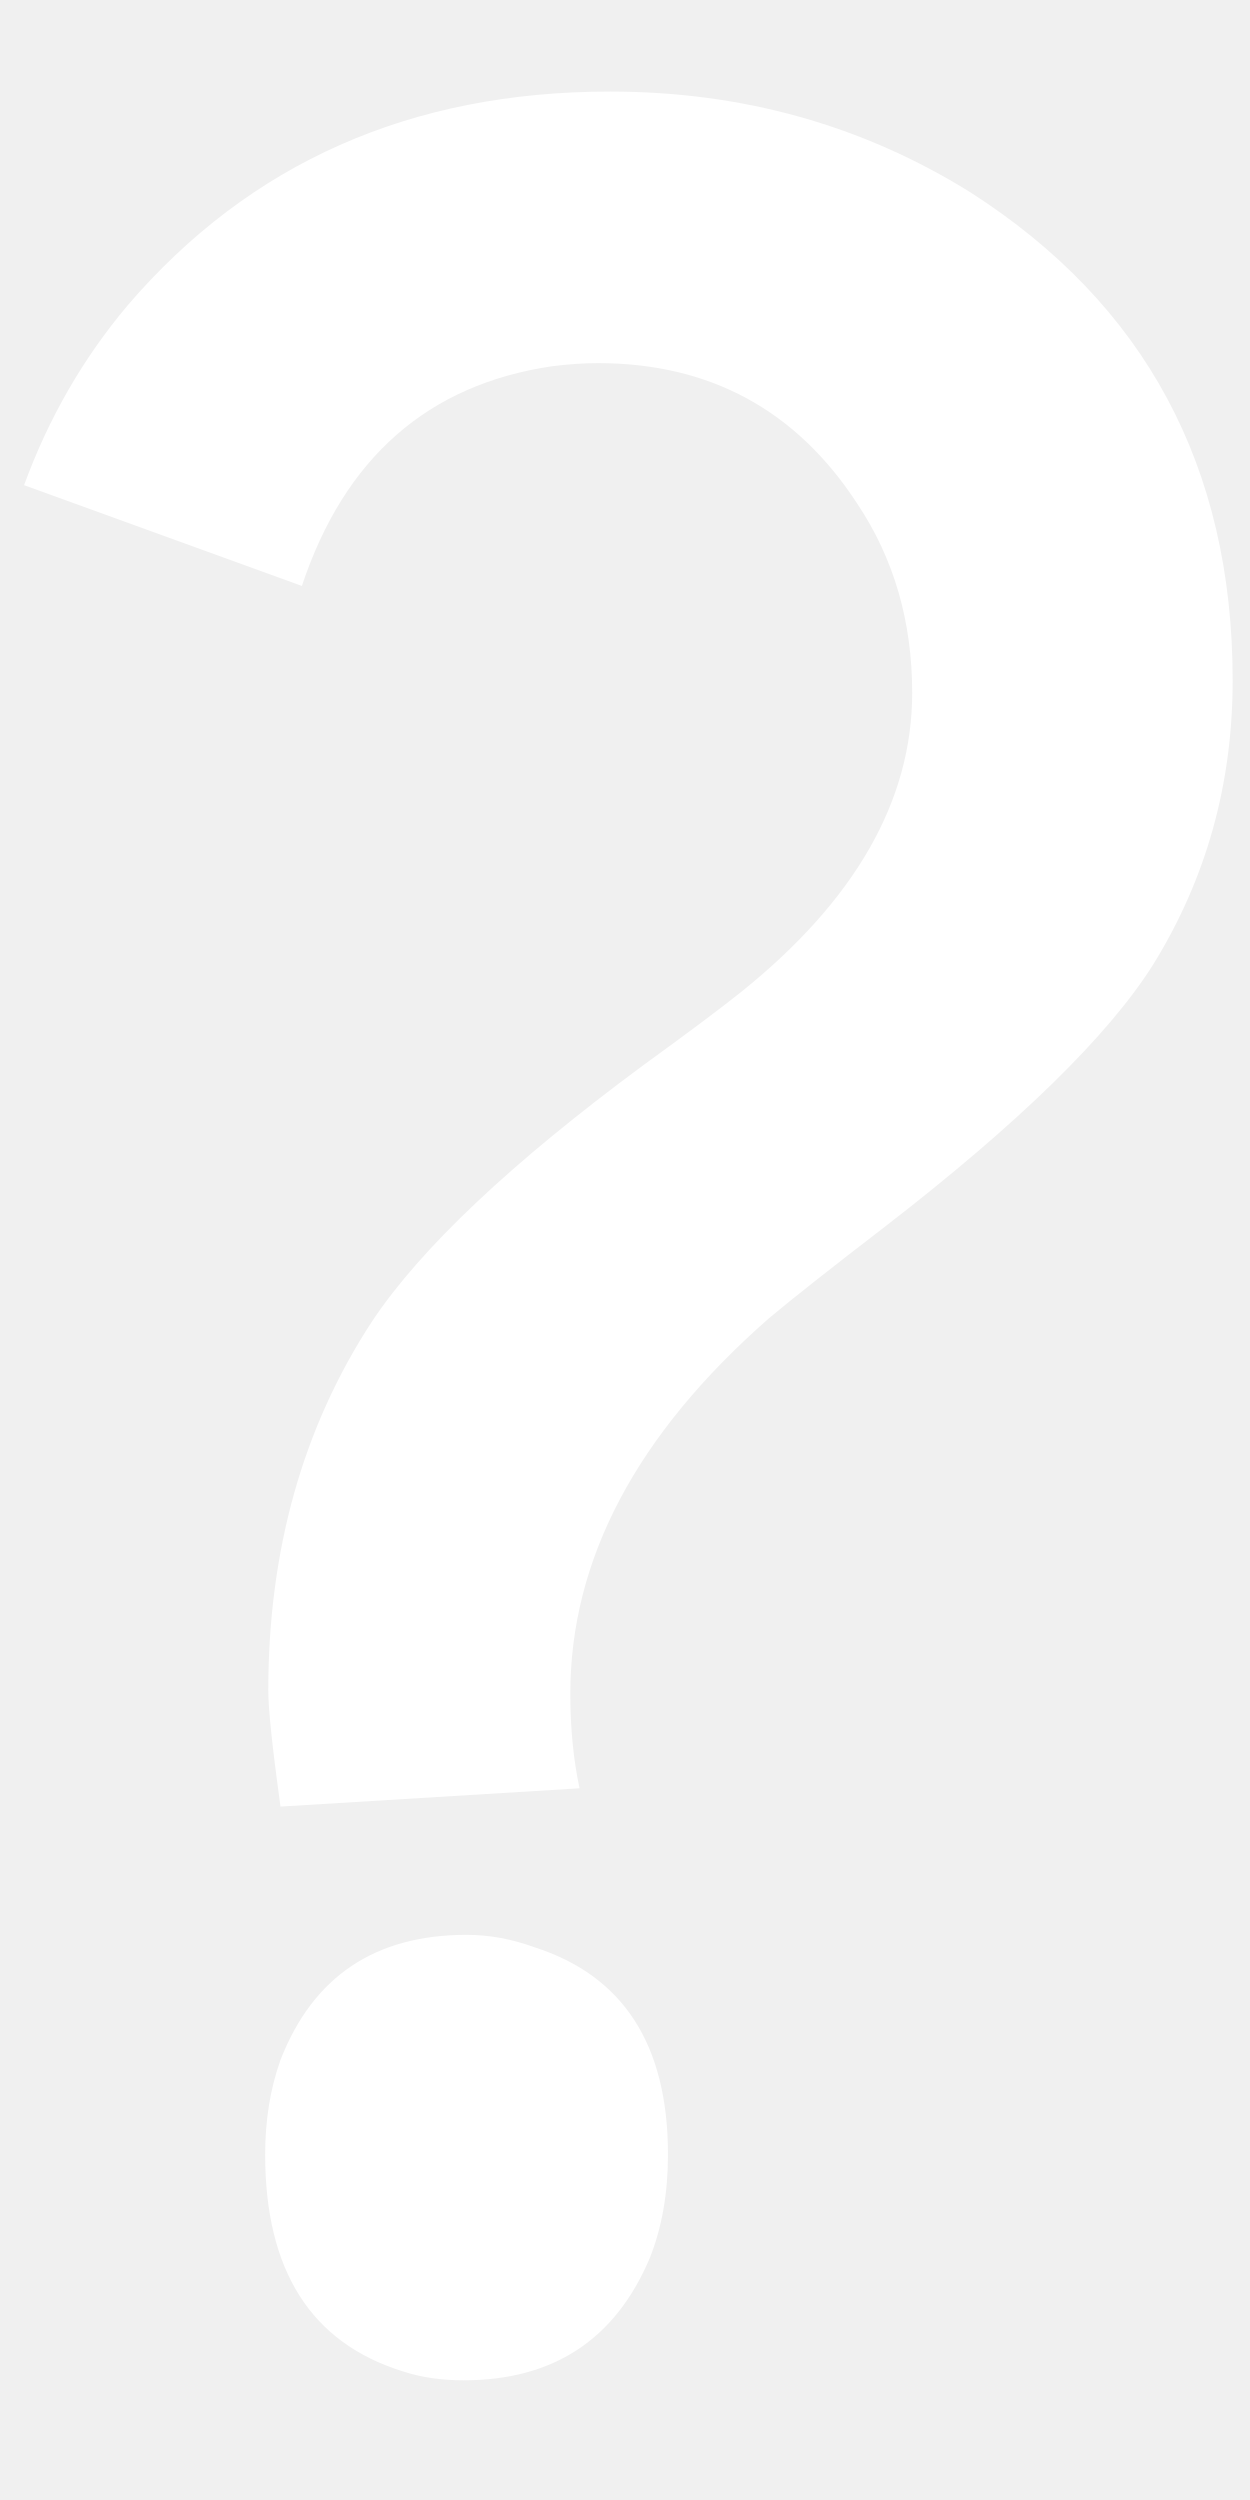
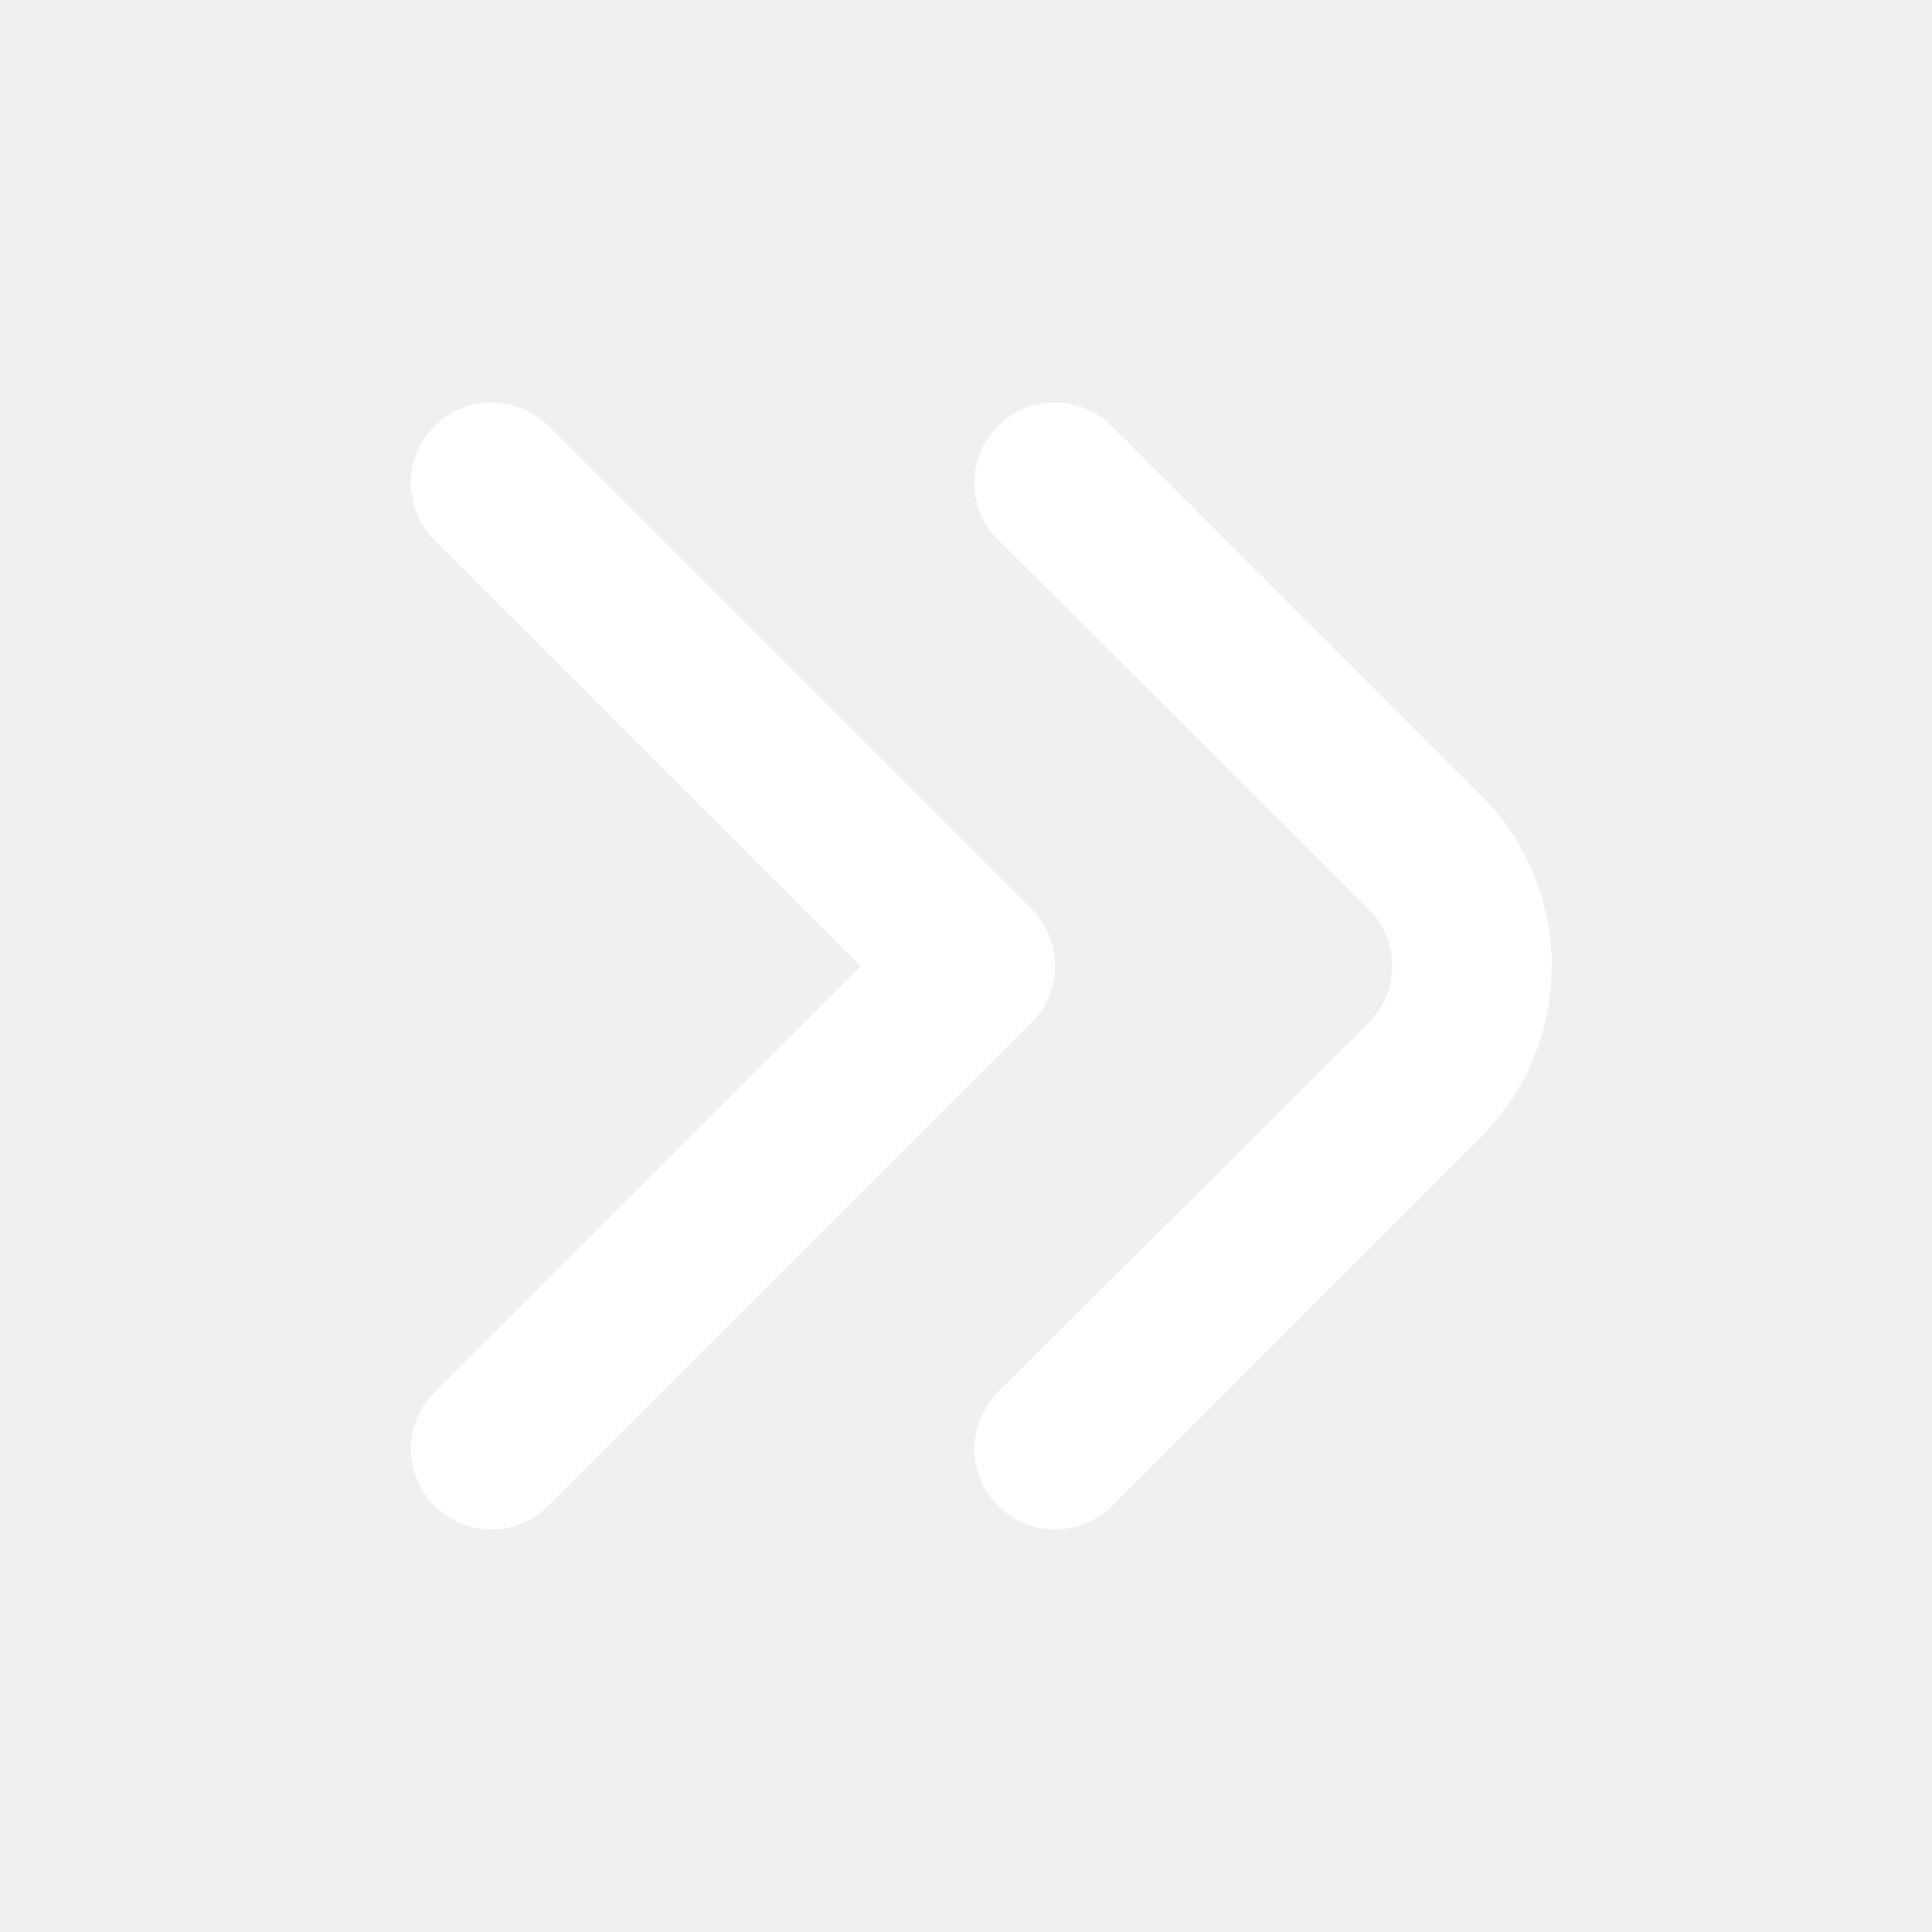
- <svg xmlns="http://www.w3.org/2000/svg" width="8" height="16" viewBox="0 0 8 16" fill="none">
-   <path d="M3.709 11.445L1.795 11.562C1.743 11.185 1.717 10.938 1.717 10.82C1.717 9.922 1.938 9.134 2.381 8.457C2.693 7.988 3.273 7.441 4.119 6.816C4.406 6.608 4.614 6.452 4.744 6.348C5.473 5.762 5.838 5.124 5.838 4.434C5.838 3.978 5.721 3.574 5.486 3.223C5.096 2.624 4.542 2.324 3.826 2.324C3.735 2.324 3.637 2.331 3.533 2.344C2.739 2.461 2.205 2.93 1.932 3.75L0.154 3.105C0.311 2.676 0.532 2.292 0.818 1.953C1.6 1.042 2.628 0.586 3.904 0.586C4.751 0.586 5.519 0.801 6.209 1.23C7.329 1.947 7.889 2.988 7.889 4.355C7.889 5.02 7.719 5.625 7.381 6.172C7.094 6.628 6.521 7.188 5.662 7.852C5.324 8.112 5.076 8.307 4.92 8.438C4.074 9.18 3.65 9.98 3.65 10.84C3.65 11.061 3.67 11.263 3.709 11.445ZM4.275 13.789C4.275 14.037 4.236 14.258 4.158 14.453C3.937 14.974 3.54 15.234 2.967 15.234C2.824 15.234 2.693 15.215 2.576 15.176C1.99 14.993 1.697 14.531 1.697 13.789C1.697 13.568 1.73 13.366 1.795 13.184C2.003 12.65 2.4 12.383 2.986 12.383C3.13 12.383 3.273 12.409 3.416 12.461C3.989 12.643 4.275 13.086 4.275 13.789Z" fill="white" />
+ <svg xmlns="http://www.w3.org/2000/svg" width="24" height="24" viewBox="0 0 24 24" fill="none">
+   <path d="M13.1 19C12.902 18.999 12.709 18.94 12.545 18.829C12.381 18.719 12.254 18.562 12.179 18.379C12.104 18.196 12.085 17.995 12.124 17.801C12.164 17.607 12.26 17.429 12.4 17.29L17 12.71C17.094 12.617 17.168 12.507 17.219 12.385C17.27 12.263 17.296 12.132 17.296 12C17.296 11.868 17.27 11.737 17.219 11.616C17.168 11.494 17.094 11.383 17 11.29L12.4 6.71C12.306 6.617 12.232 6.506 12.181 6.385C12.13 6.263 12.104 6.132 12.104 6C12.104 5.868 12.13 5.737 12.181 5.615C12.232 5.494 12.306 5.383 12.4 5.29C12.587 5.104 12.841 4.999 13.105 4.999C13.369 4.999 13.623 5.104 13.81 5.29L18.4 9.88C18.962 10.443 19.277 11.205 19.277 12C19.277 12.795 18.962 13.558 18.4 14.12L13.81 18.71C13.717 18.803 13.606 18.876 13.484 18.926C13.362 18.976 13.232 19.001 13.1 19Z" fill="white" />
+   <path d="M6.1 19C5.902 18.999 5.709 18.94 5.545 18.829C5.381 18.719 5.254 18.562 5.179 18.379C5.104 18.196 5.085 17.995 5.124 17.801C5.164 17.607 5.26 17.429 5.4 17.29L10.69 12L5.4 6.71C5.306 6.617 5.232 6.506 5.181 6.385C5.13 6.263 5.104 6.132 5.104 6C5.104 5.868 5.13 5.737 5.181 5.615C5.232 5.494 5.306 5.383 5.4 5.29C5.587 5.104 5.841 4.999 6.105 4.999C6.369 4.999 6.623 5.104 6.81 5.29L12.81 11.29C12.904 11.383 12.978 11.494 13.029 11.616C13.08 11.737 13.106 11.868 13.106 12C13.106 12.132 13.08 12.263 13.029 12.385C12.978 12.507 12.904 12.617 12.81 12.71L6.81 18.71C6.717 18.803 6.606 18.876 6.484 18.926C6.362 18.976 6.232 19.001 6.1 19Z" fill="white" />
</svg>
